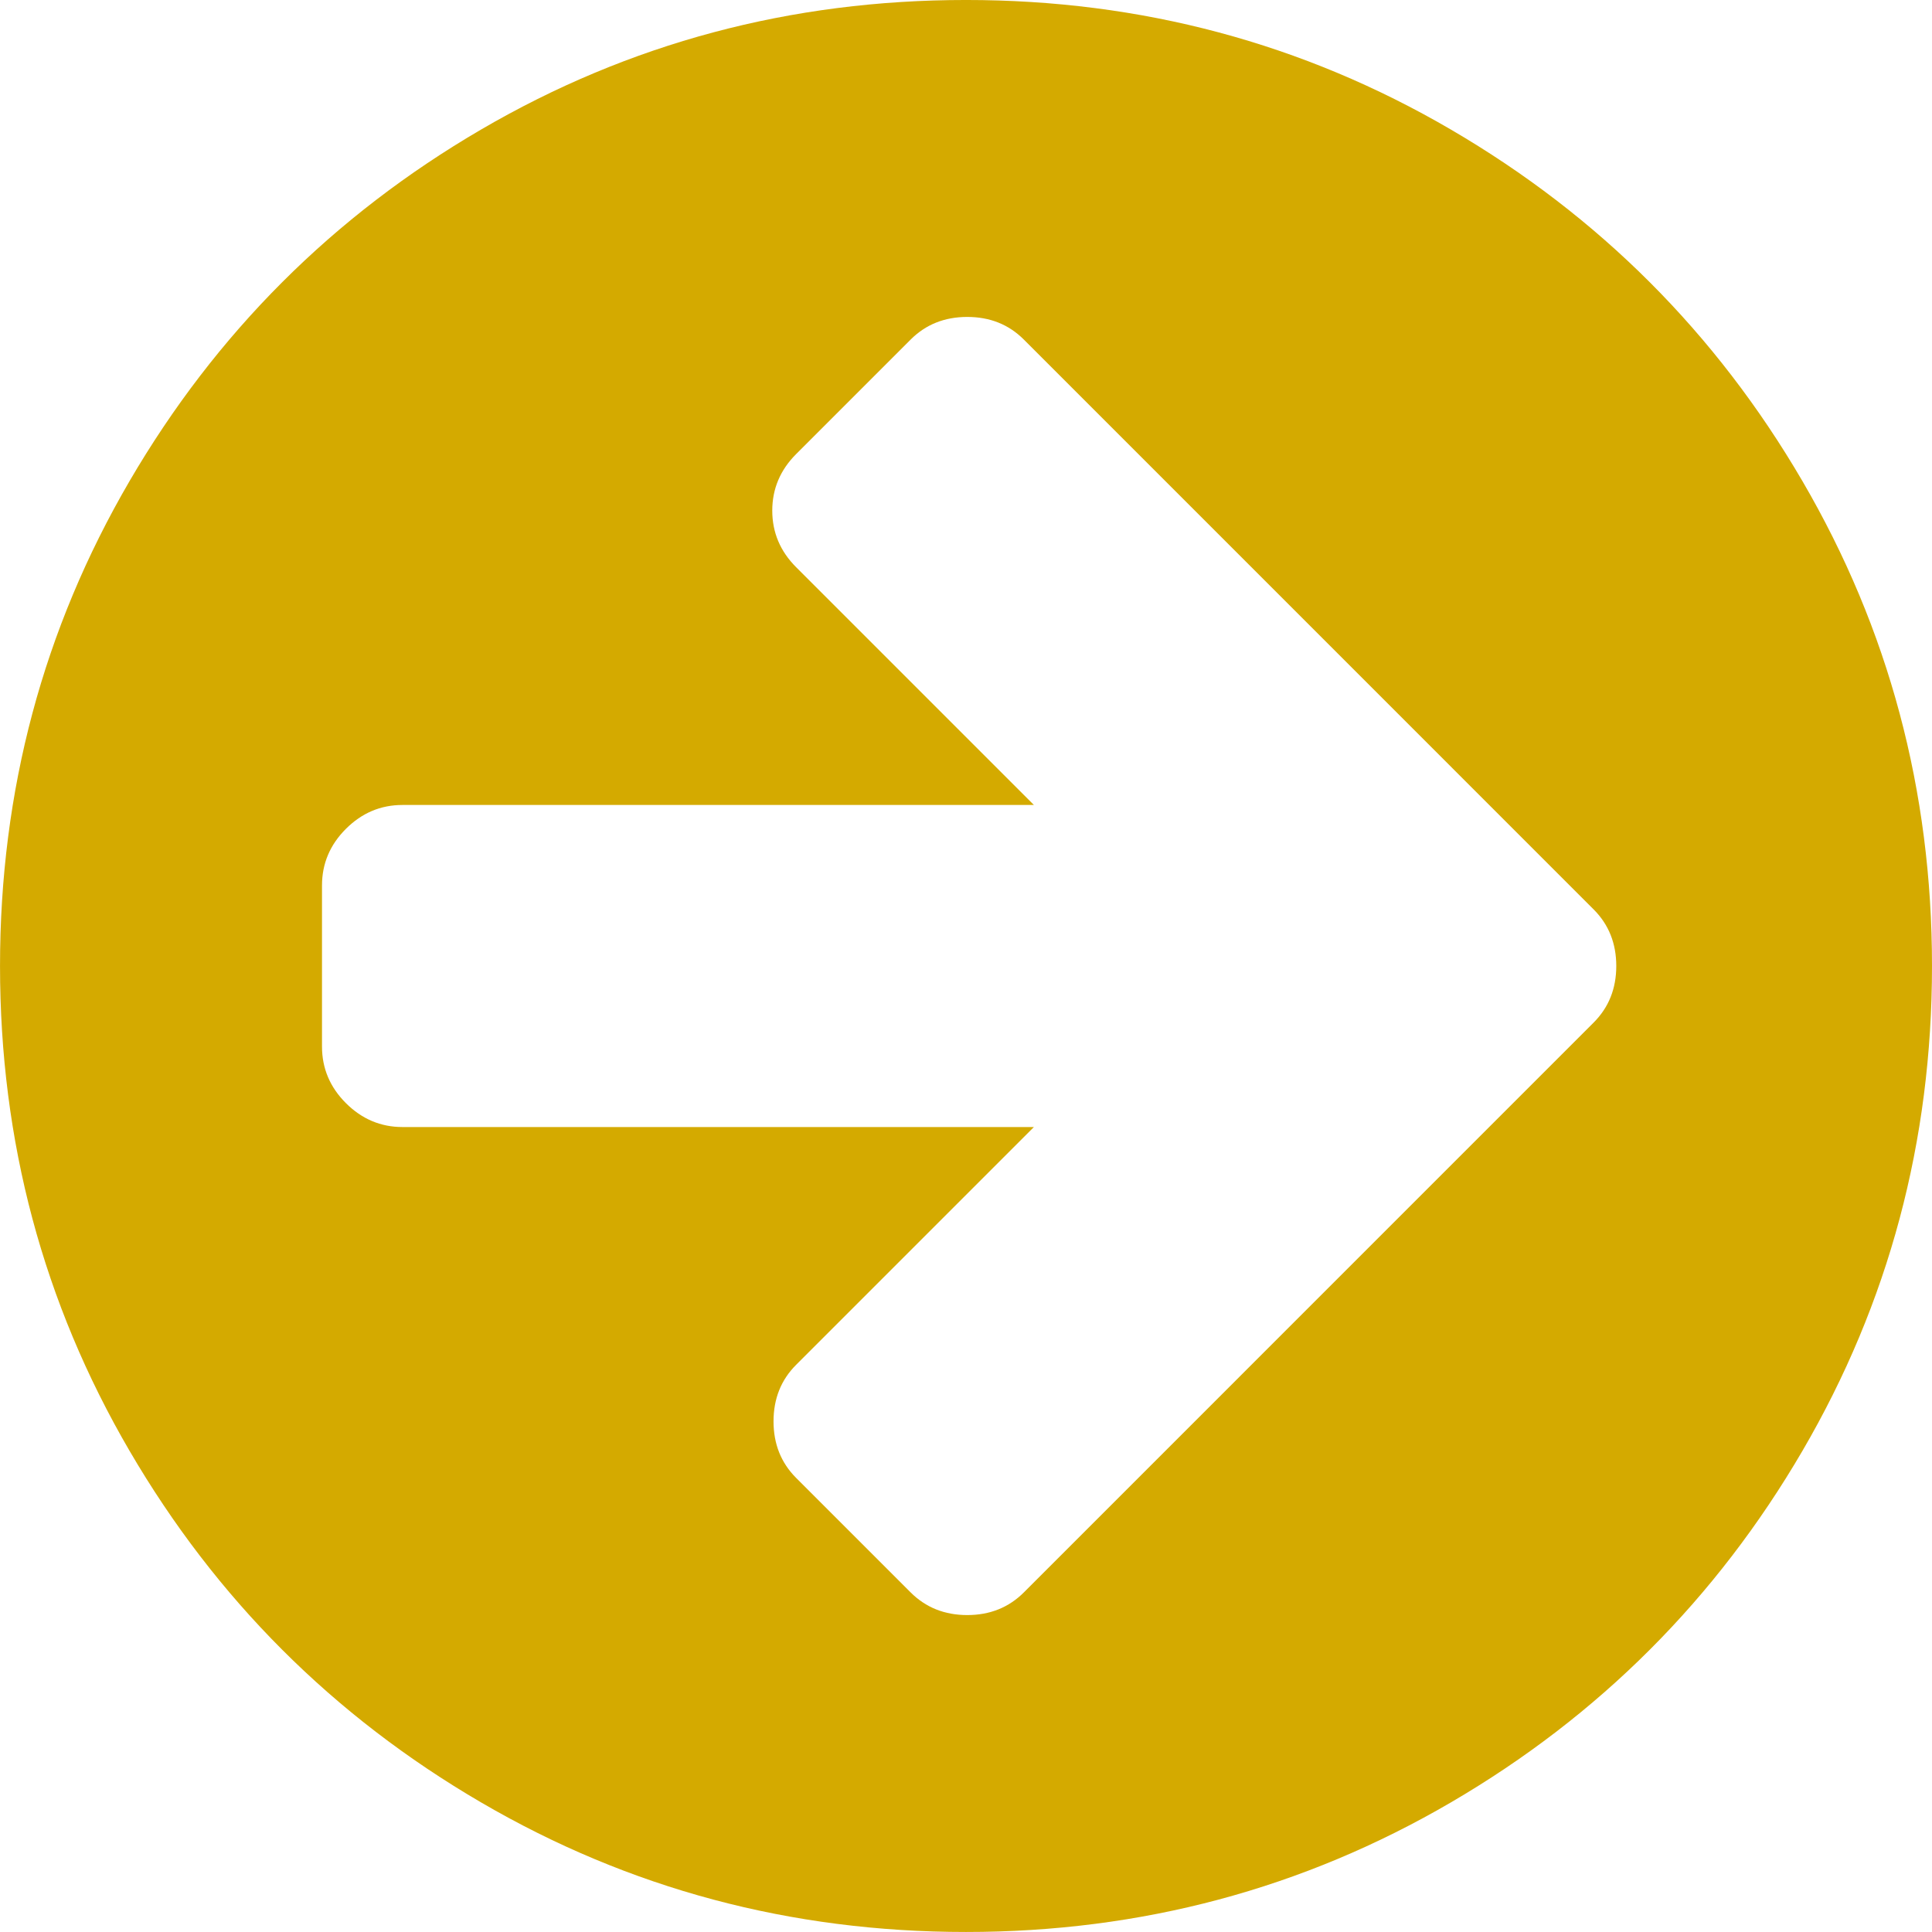
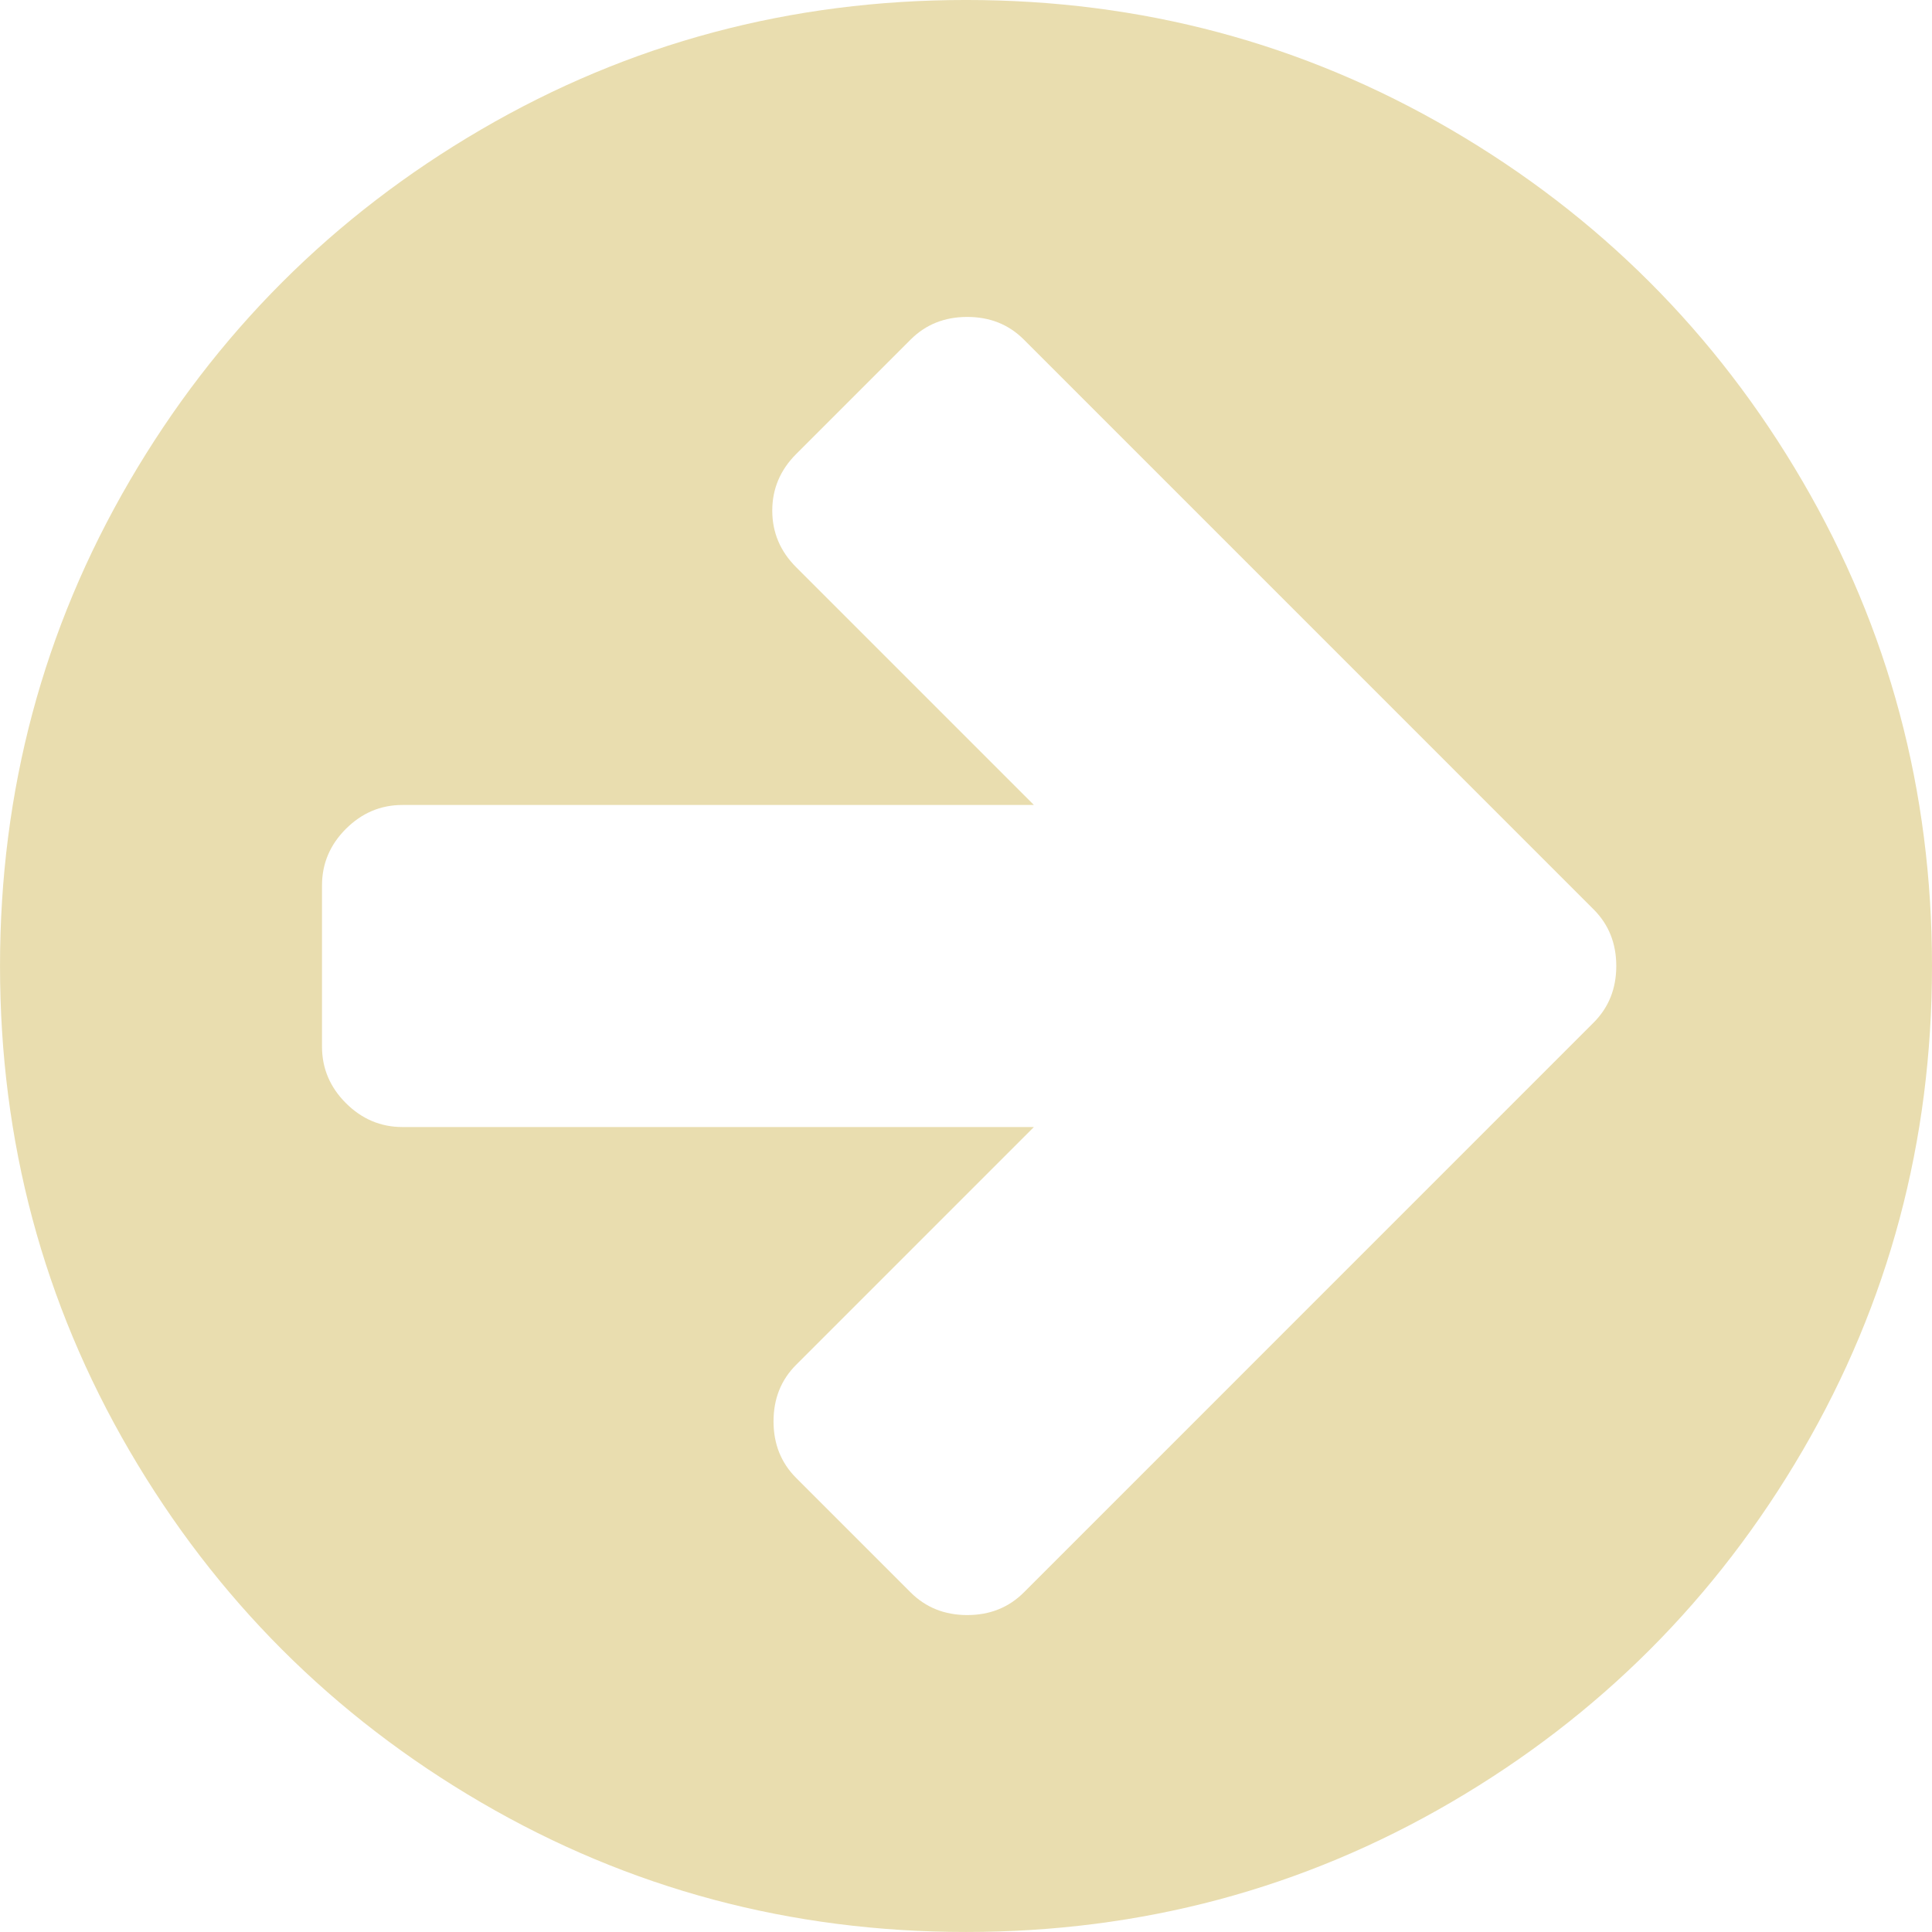
<svg xmlns="http://www.w3.org/2000/svg" width="30" height="30" version="1.1" viewBox="0 0 438.52 438.53">
-   <path d="m29.396 109.2c19.608-33.592 46.205-60.189 79.798-79.796 33.599-19.606 70.277-29.407 110.06-29.407 39.781 0 76.47 9.801 110.06 29.407 33.595 19.604 60.192 46.201 79.8 79.796 19.609 33.597 29.41 70.286 29.41 110.06 0 39.78-9.804 76.463-29.407 110.06-19.607 33.592-46.204 60.189-79.799 79.798-33.597 19.605-70.283 29.407-110.06 29.407s-76.47-9.802-110.06-29.407c-33.593-19.602-60.189-46.206-79.795-79.798-19.603-33.596-29.403-70.284-29.403-110.06-1e-3 -39.782 9.8-76.472 29.399-110.06zm43.687 128.34c0 4.948 1.808 9.236 5.421 12.847 3.621 3.614 7.898 5.431 12.847 5.431h143.32l-53.958 53.958c-3.429 3.425-5.14 7.703-5.14 12.847 0 5.14 1.711 9.418 5.14 12.847l25.981 25.98c3.426 3.423 7.712 5.141 12.849 5.141 5.136 0 9.419-1.718 12.847-5.141l103.35-103.36 25.979-25.981c3.427-3.429 5.142-7.707 5.142-12.845 0-5.14-1.714-9.42-5.142-12.847l-25.979-25.981-103.35-103.36c-3.428-3.425-7.707-5.137-12.847-5.137-5.141 0-9.423 1.711-12.849 5.137l-25.981 25.981c-3.617 3.617-5.428 7.902-5.428 12.851 0 4.948 1.811 9.231 5.428 12.847l53.958 53.959h-143.32c-4.948 0-9.226 1.809-12.847 5.426-3.613 3.615-5.421 7.898-5.421 12.847v36.545z" fill="#d4aa00" />
+   <path d="m29.396 109.2c19.608-33.592 46.205-60.189 79.798-79.796 33.599-19.606 70.277-29.407 110.06-29.407 39.781 0 76.47 9.801 110.06 29.407 33.595 19.604 60.192 46.201 79.8 79.796 19.609 33.597 29.41 70.286 29.41 110.06 0 39.78-9.804 76.463-29.407 110.06-19.607 33.592-46.204 60.189-79.799 79.798-33.597 19.605-70.283 29.407-110.06 29.407s-76.47-9.802-110.06-29.407c-33.593-19.602-60.189-46.206-79.795-79.798-19.603-33.596-29.403-70.284-29.403-110.06-1e-3 -39.782 9.8-76.472 29.399-110.06zm43.687 128.34c0 4.948 1.808 9.236 5.421 12.847 3.621 3.614 7.898 5.431 12.847 5.431h143.32l-53.958 53.958c-3.429 3.425-5.14 7.703-5.14 12.847 0 5.14 1.711 9.418 5.14 12.847l25.981 25.98c3.426 3.423 7.712 5.141 12.849 5.141 5.136 0 9.419-1.718 12.847-5.141l103.35-103.36 25.979-25.981c3.427-3.429 5.142-7.707 5.142-12.845 0-5.14-1.714-9.42-5.142-12.847l-25.979-25.981-103.35-103.36c-3.428-3.425-7.707-5.137-12.847-5.137-5.141 0-9.423 1.711-12.849 5.137l-25.981 25.981c-3.617 3.617-5.428 7.902-5.428 12.851 0 4.948 1.811 9.231 5.428 12.847l53.958 53.959h-143.32c-4.948 0-9.226 1.809-12.847 5.426-3.613 3.615-5.421 7.898-5.421 12.847v36.545z" fill="#e9ddaf" />
</svg>
